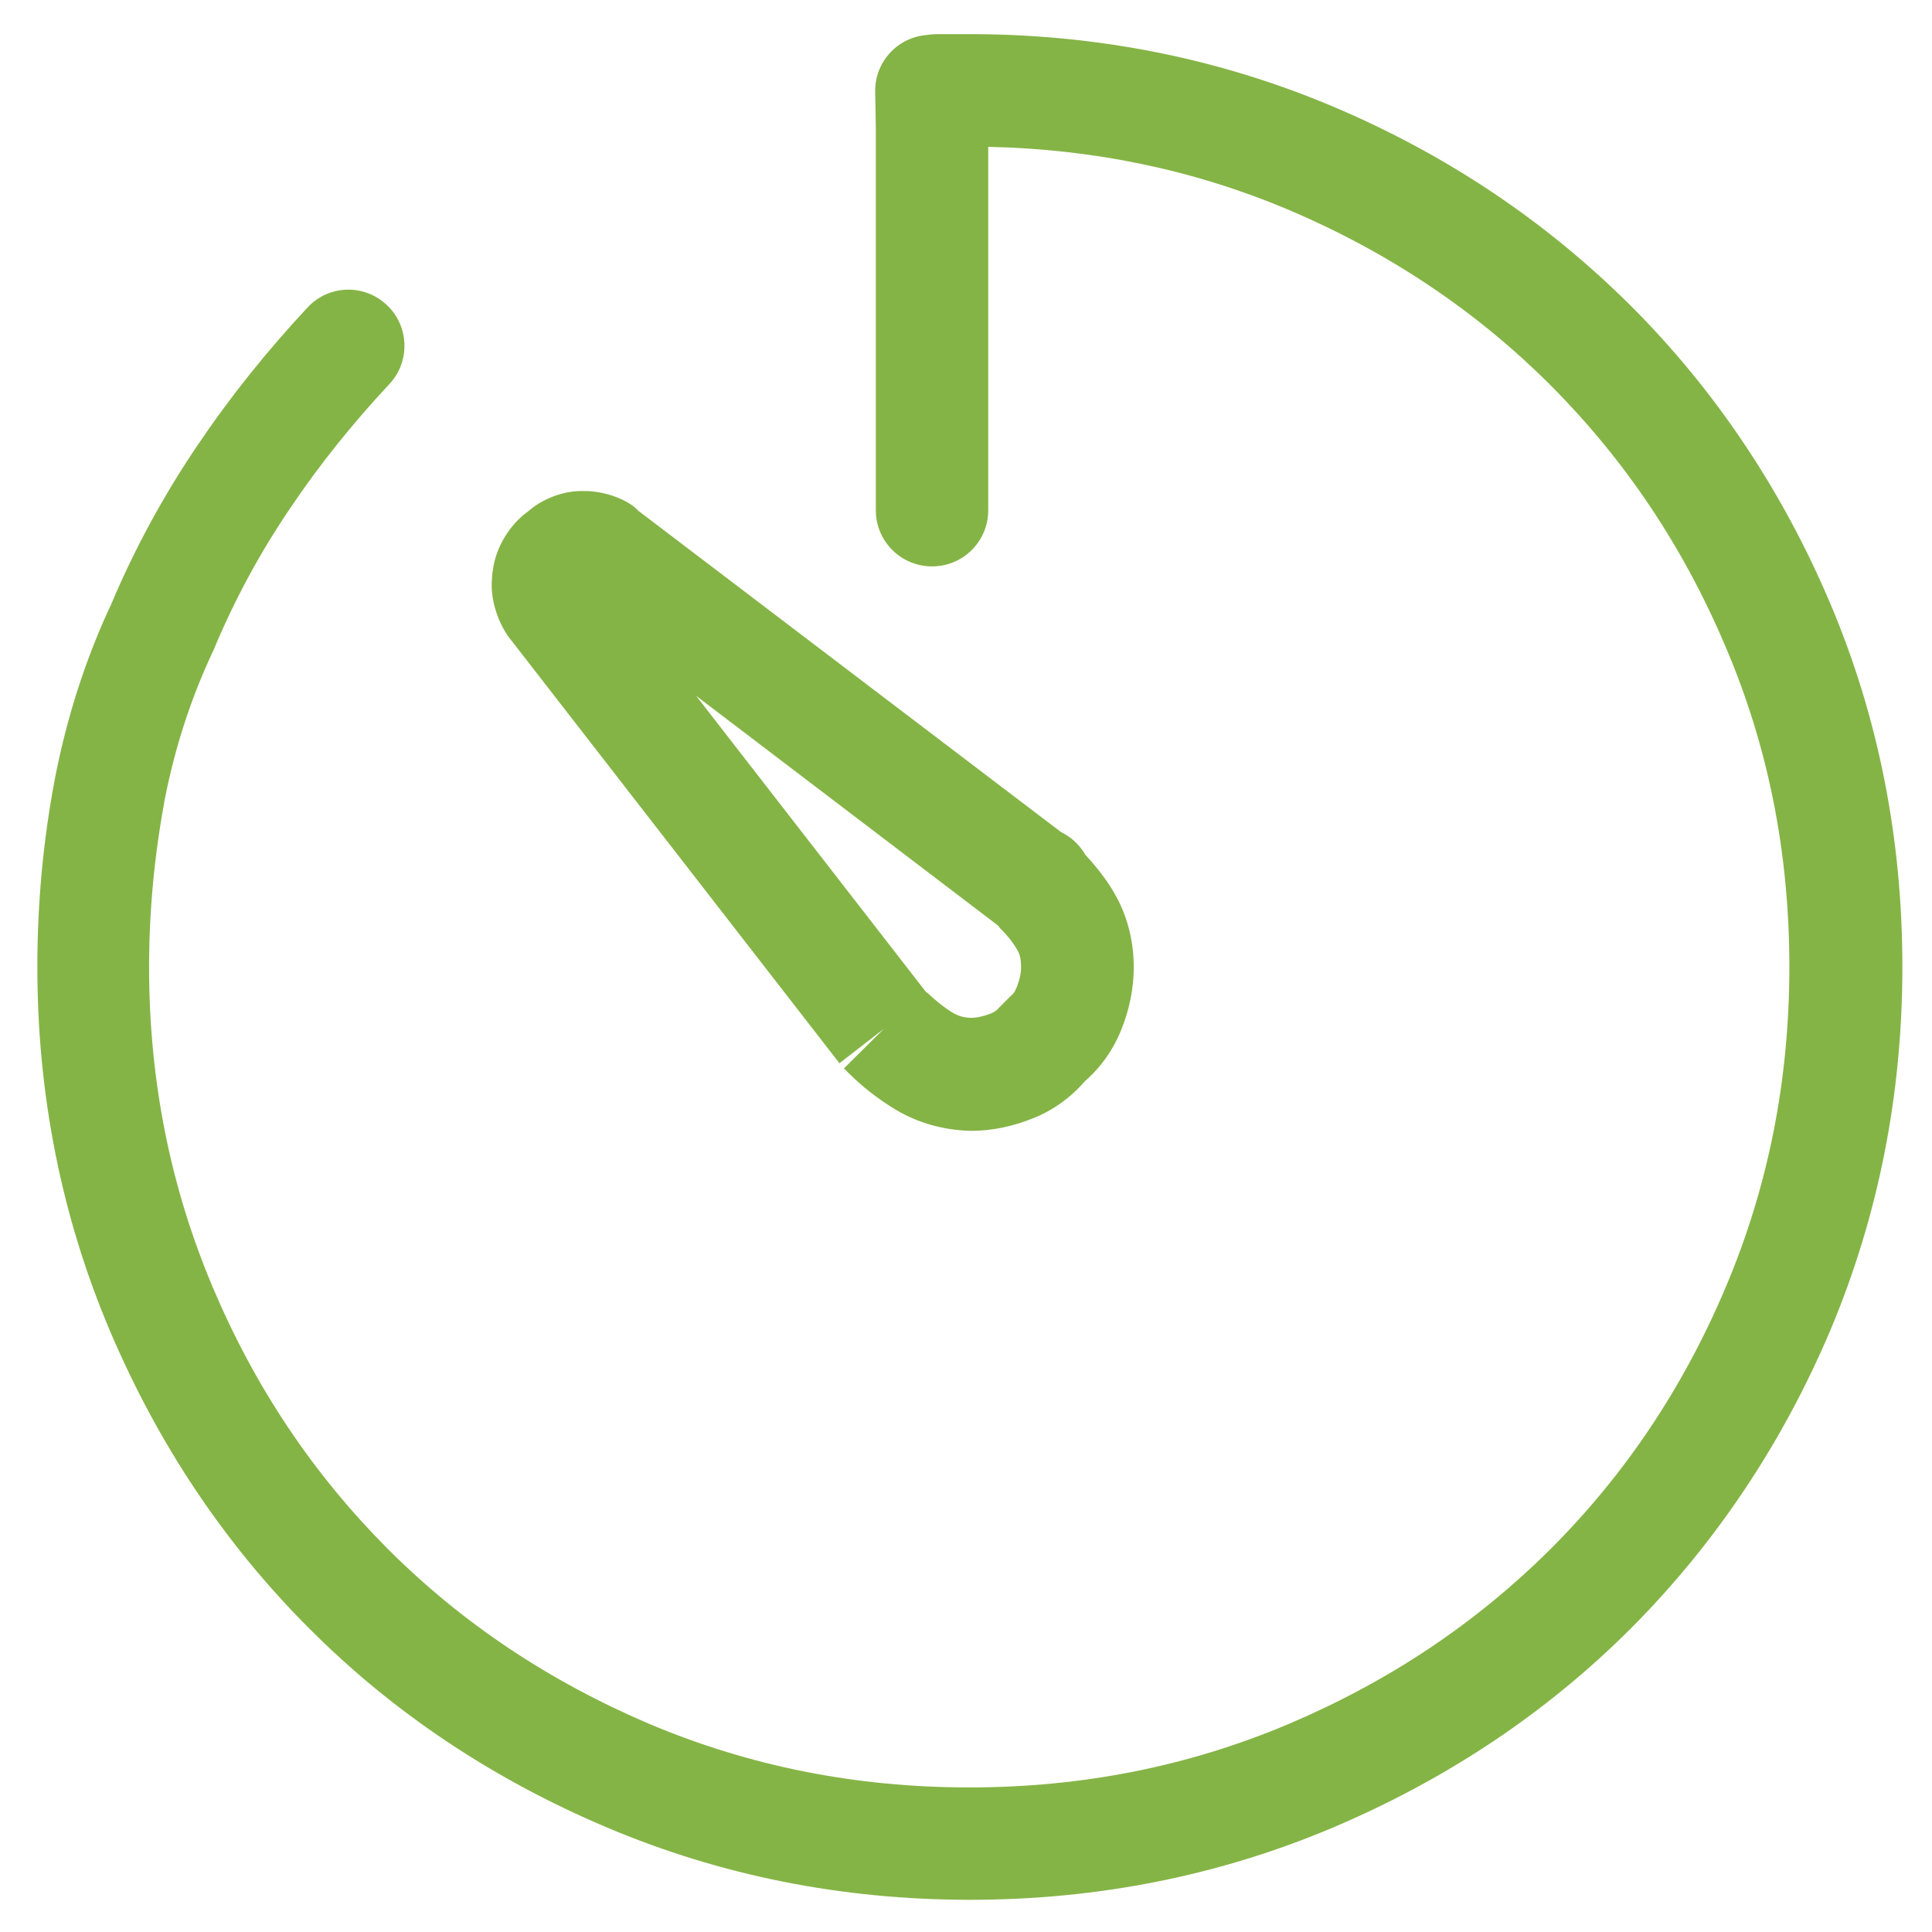
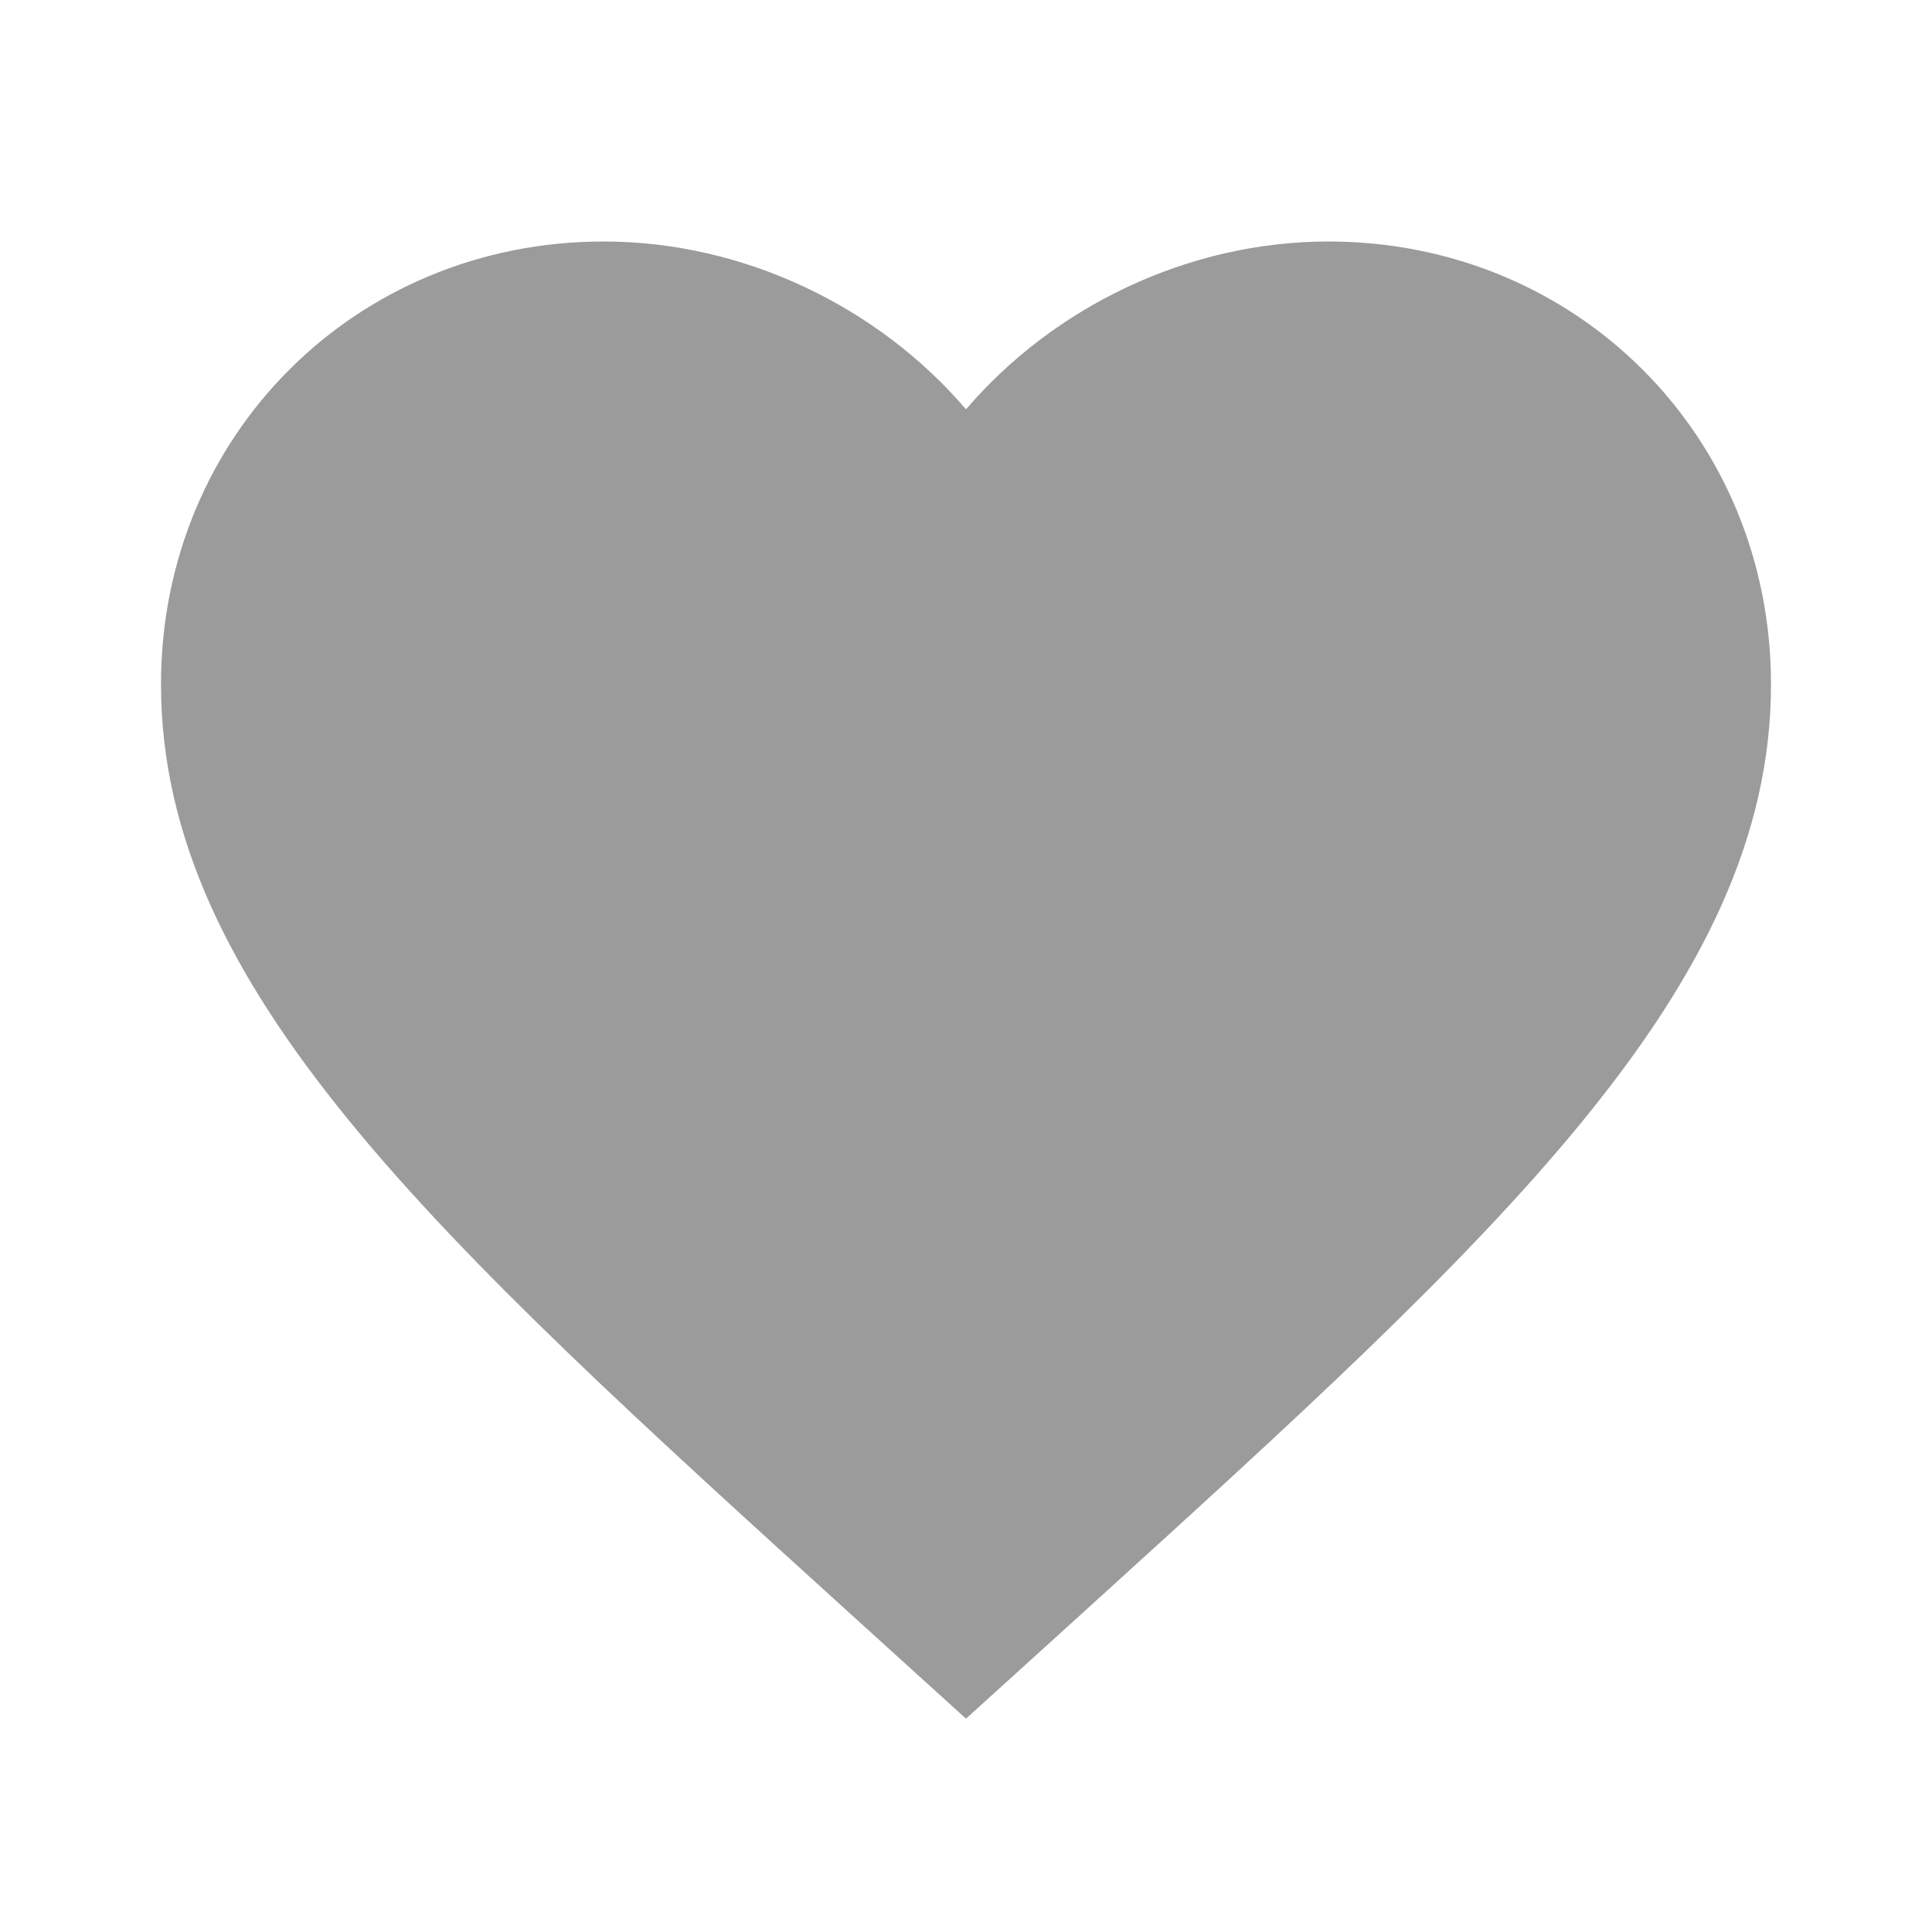
- <svg viewBox="0 0 600 600" aria-hidden="true">
-   <path fill="#85B446" d="M188.4,567.5c-35.2-14.9-66.2-35.5-92.4-61.8l0,0c-26.4-26.4-47-57.4-61.9-92.5l0,0  c-15-35.4-22.5-73.2-22.5-112.9l0,0c0-19.8,1.8-39.2,5.4-58.2l0,0c3.7-19.3,9.7-37.8,17.6-54.6l0,0c7.3-17.3,16.2-33.6,26.6-49l0,0  c10.3-15.3,21.8-29.6,34.3-43l0,0c6.6-7.1,17.6-7.4,24.6-0.8l0,0c7,6.5,7.4,17.6,0.8,24.6l0,0c-11.3,12.1-21.7,25-30.9,38.7l0,0  c-9.2,13.6-17,27.9-23.6,43.7l0,0c-7,14.8-12.1,30.4-15.3,46.9l0,0c-3.1,16.8-4.8,34.1-4.8,51.7l0,0c0,35.3,6.6,68.2,19.7,99.3l0,0  c13.2,31.3,31.3,58.2,54.4,81.4l0,0c23.1,23.1,50.1,41.1,81.3,54.4l0,0c31.1,13.1,64,19.7,99.3,19.7l0,0c35.3,0,68.2-6.6,99.2-19.7  l0,0c31.3-13.3,58.2-31.3,81.4-54.4l0,0c23.1-23.1,41.2-50.1,54.4-81.4l0,0c13.1-31,19.7-64,19.7-99.3l0,0  c0-35.3-6.5-68.2-19.7-99.2l0,0c-13.2-31.3-31.3-58.2-54.4-81.4l0,0c-23.1-23.1-50.1-41.2-81.3-54.5l0,0  c-29.4-12.4-60.4-18.9-93.4-19.6l0,0v112.9c0,9.6-7.8,17.4-17.4,17.4l0,0c-9.7,0-17.5-7.8-17.5-17.4l0,0V40l-0.2-11.4  c-0.2-9.1,6.6-16.8,15.7-17.7l0,0l1.5-0.2l1.8-0.1c1.7,0,3.4,0,5.2,0l0,0c1.6,0,3.3,0,5.1,0l0,0c39.6,0,77.4,7.5,112.9,22.5l0,0  c35.2,14.9,66.1,35.6,92.5,61.9l0,0c26.3,26.3,47,57.3,61.9,92.4l0,0c15,35.4,22.4,73.2,22.4,112.9l0,0c0,39.7-7.5,77.5-22.4,112.9  l0,0c-14.9,35.1-35.6,66.1-61.9,92.5l0,0c-26.3,26.3-57.3,46.9-92.4,61.8l0,0c-35.4,15-73.2,22.5-112.9,22.5l0,0  C261.6,590,223.8,582.5,188.4,567.5L188.4,567.5z M278.3,344.7c-5.5-3.3-10.5-7.2-14.9-11.6l0,0l-1.3-1.3l12.4-12.3l-13.8,10.7  L157.8,197.6c-3.1-4.5-5.2-10.6-5.1-16.4l0,0c0.1-1.4,0.1-2.9,0.4-4.4l0,0c0.9-6.8,5.2-13.9,10.8-17.9l0,0c4.5-4,11.2-6.6,17.4-6.4  l0,0c6.7-0.1,14.1,2.9,16.9,6.1l0,0l131.3,99.8c4.1,2,6.2,4.8,7.6,7.1l0,0c3.6,3.9,7,8.2,9.6,13l0,0c3.7,6.8,5.4,14.4,5.4,21.9l0,0  c0,6.6-1.4,13.2-3.8,19.2l0,0c-2.4,6.1-6.3,11.8-11.4,16.2l0,0c-4.4,5.1-10,9.1-16.1,11.5l0,0c-6.2,2.5-12.7,3.9-19.3,3.9l0,0  C293.2,351,285.2,348.8,278.3,344.7L278.3,344.7z M288.1,308.4c2.5,2.4,5.1,4.5,8.1,6.3l0,0c1.7,0.9,3.1,1.3,5.2,1.4l0,0  c1.9,0,3.8-0.4,6.2-1.3l0,0c1.7-0.7,2.2-1.3,2.7-1.9l0,0l3.5-3.5c0.8-0.7,1.2-1,2-2.9l0,0c0.9-2.4,1.3-4.2,1.3-6.2l0,0  c0-2.7-0.5-4.1-1-5l0,0c-1.2-2.1-2.9-4.5-5.5-7l0,0l-0.6-0.8c0-0.1-0.1-0.1-0.1-0.1l0,0l-93.7-71.3l71.4,92L288.1,308.4  L288.1,308.4z" />
+ <svg xmlns="http://www.w3.org/2000/svg" fill="#9b9b9b" height="48" viewBox="0 0 48 48" width="48">
+   <path d="M0 0h48v48h-48z" fill="none" />
+   <path d="M24 42.7l-2.9-2.63c-10.3-9.35-17.1-15.52-17.1-23.07 0-6.17 4.83-11 11-11 3.48 0 6.82 1.62 9 4.17 2.18-2.55 5.52-4.17 9-4.17 6.17 0 11 4.83 11 11 0 7.55-6.8 13.72-17.1 23.07l-2.9 2.63z" />
</svg>
